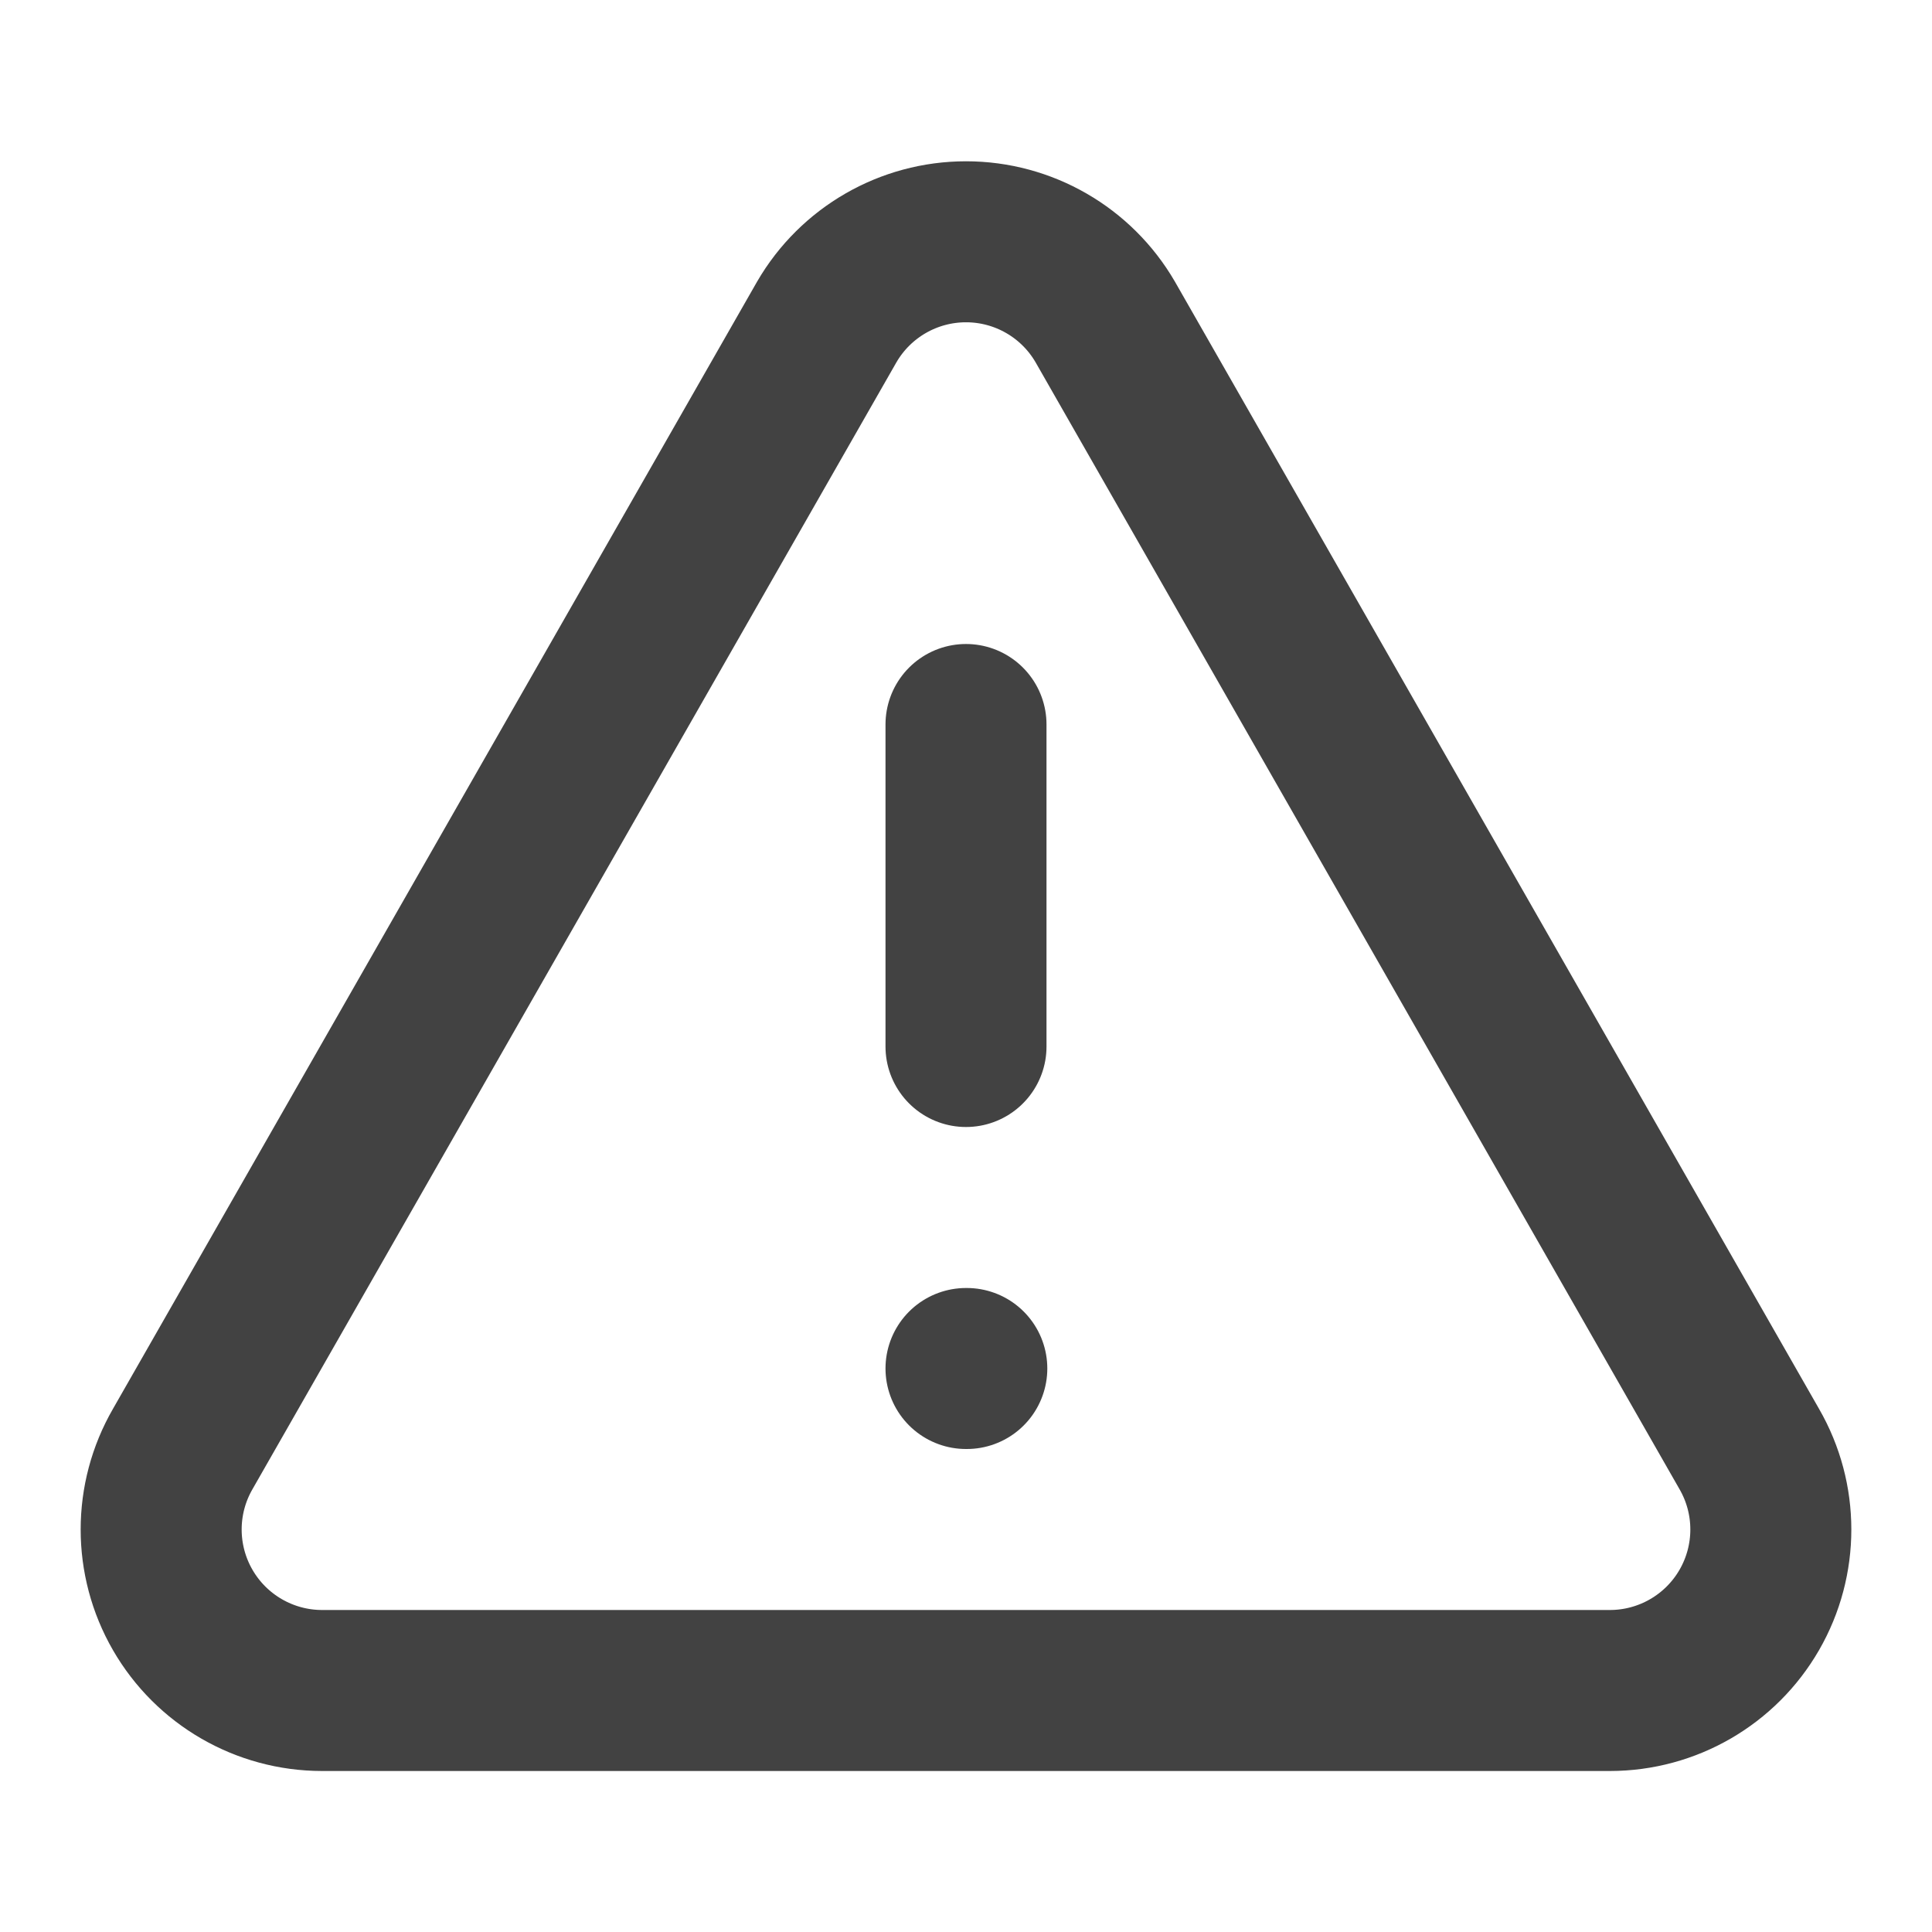
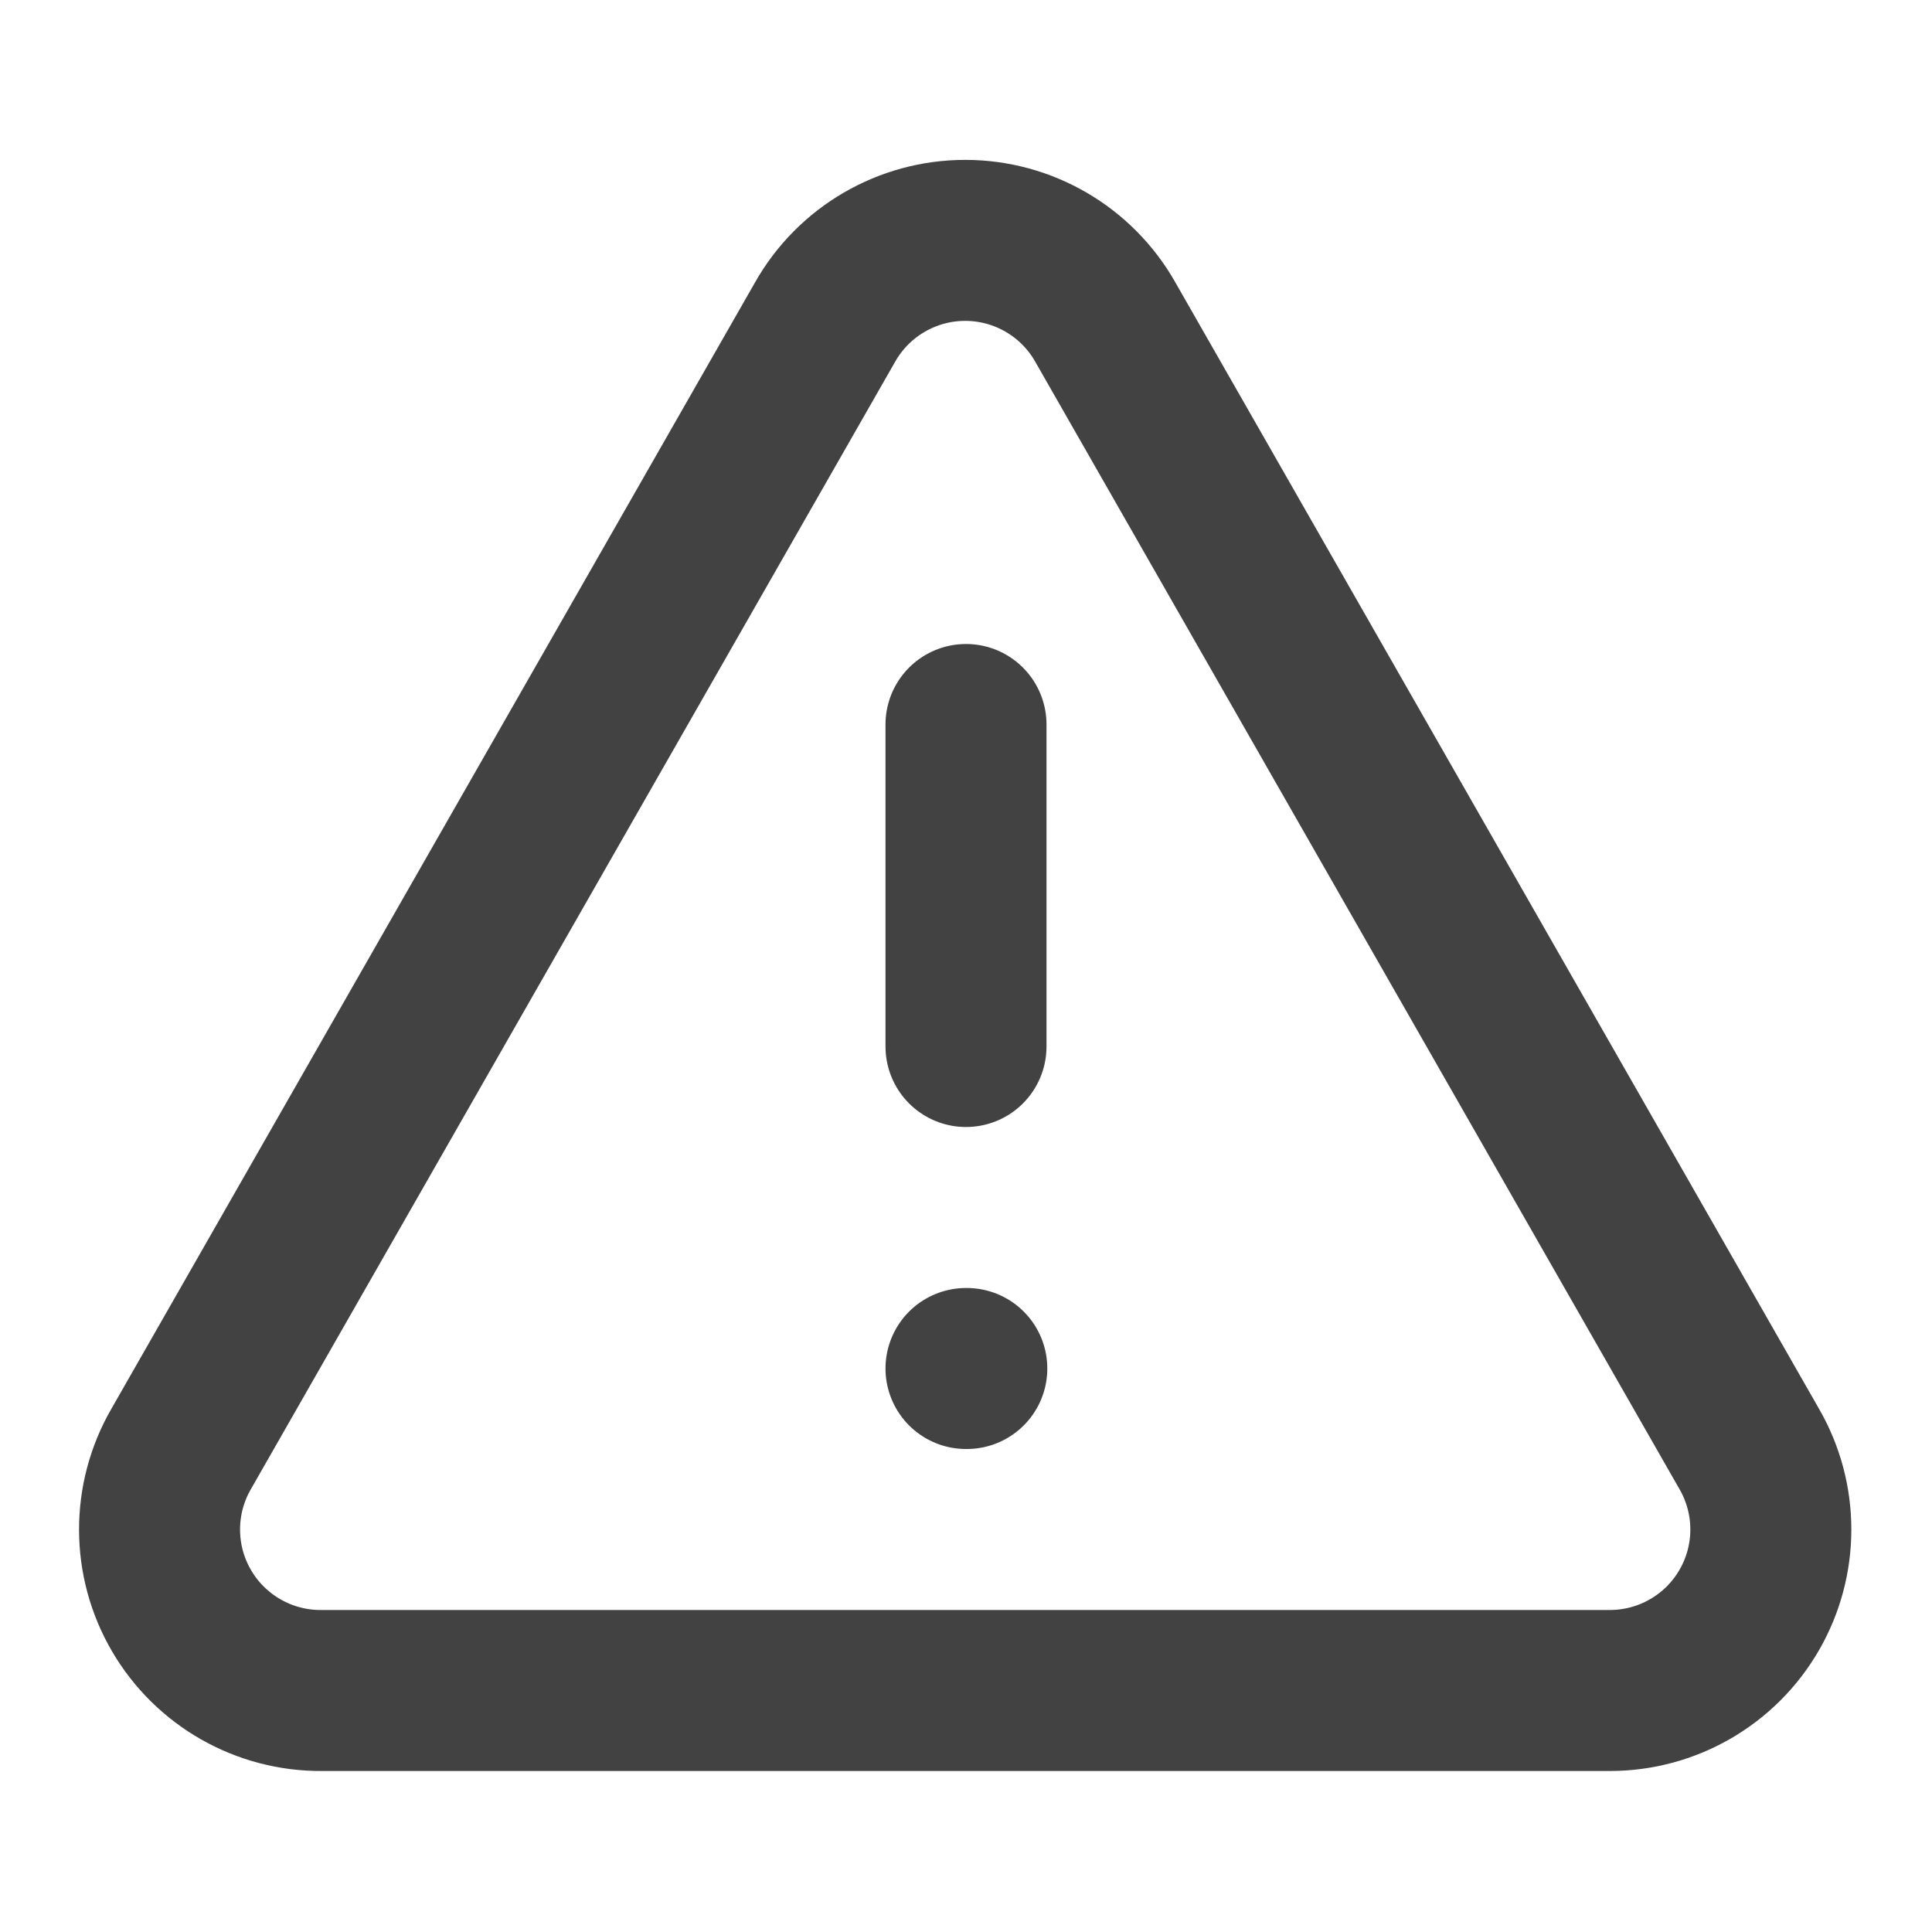
<svg xmlns="http://www.w3.org/2000/svg" width="16" height="16" viewBox="0 0 24 24" fill="none" stroke="#424242" stroke-width="2" stroke-linecap="round" stroke-linejoin="round">
-   <path d="m21.73 18-8-14a2 2 0 0 0-3.46 0l-8 14A2 2 0 0 0 4 21h16a2 2 0 0 0 1.73-3" />
+   <path d="m21.73 18-8-14a2 2 0 0 0-3.48 0l-8 14A2 2 0 0 0 4 21h16a2 2 0 0 0 1.73-3" />
  <path d="M12 9v4" />
  <path d="M12 17h.01" />
</svg>
